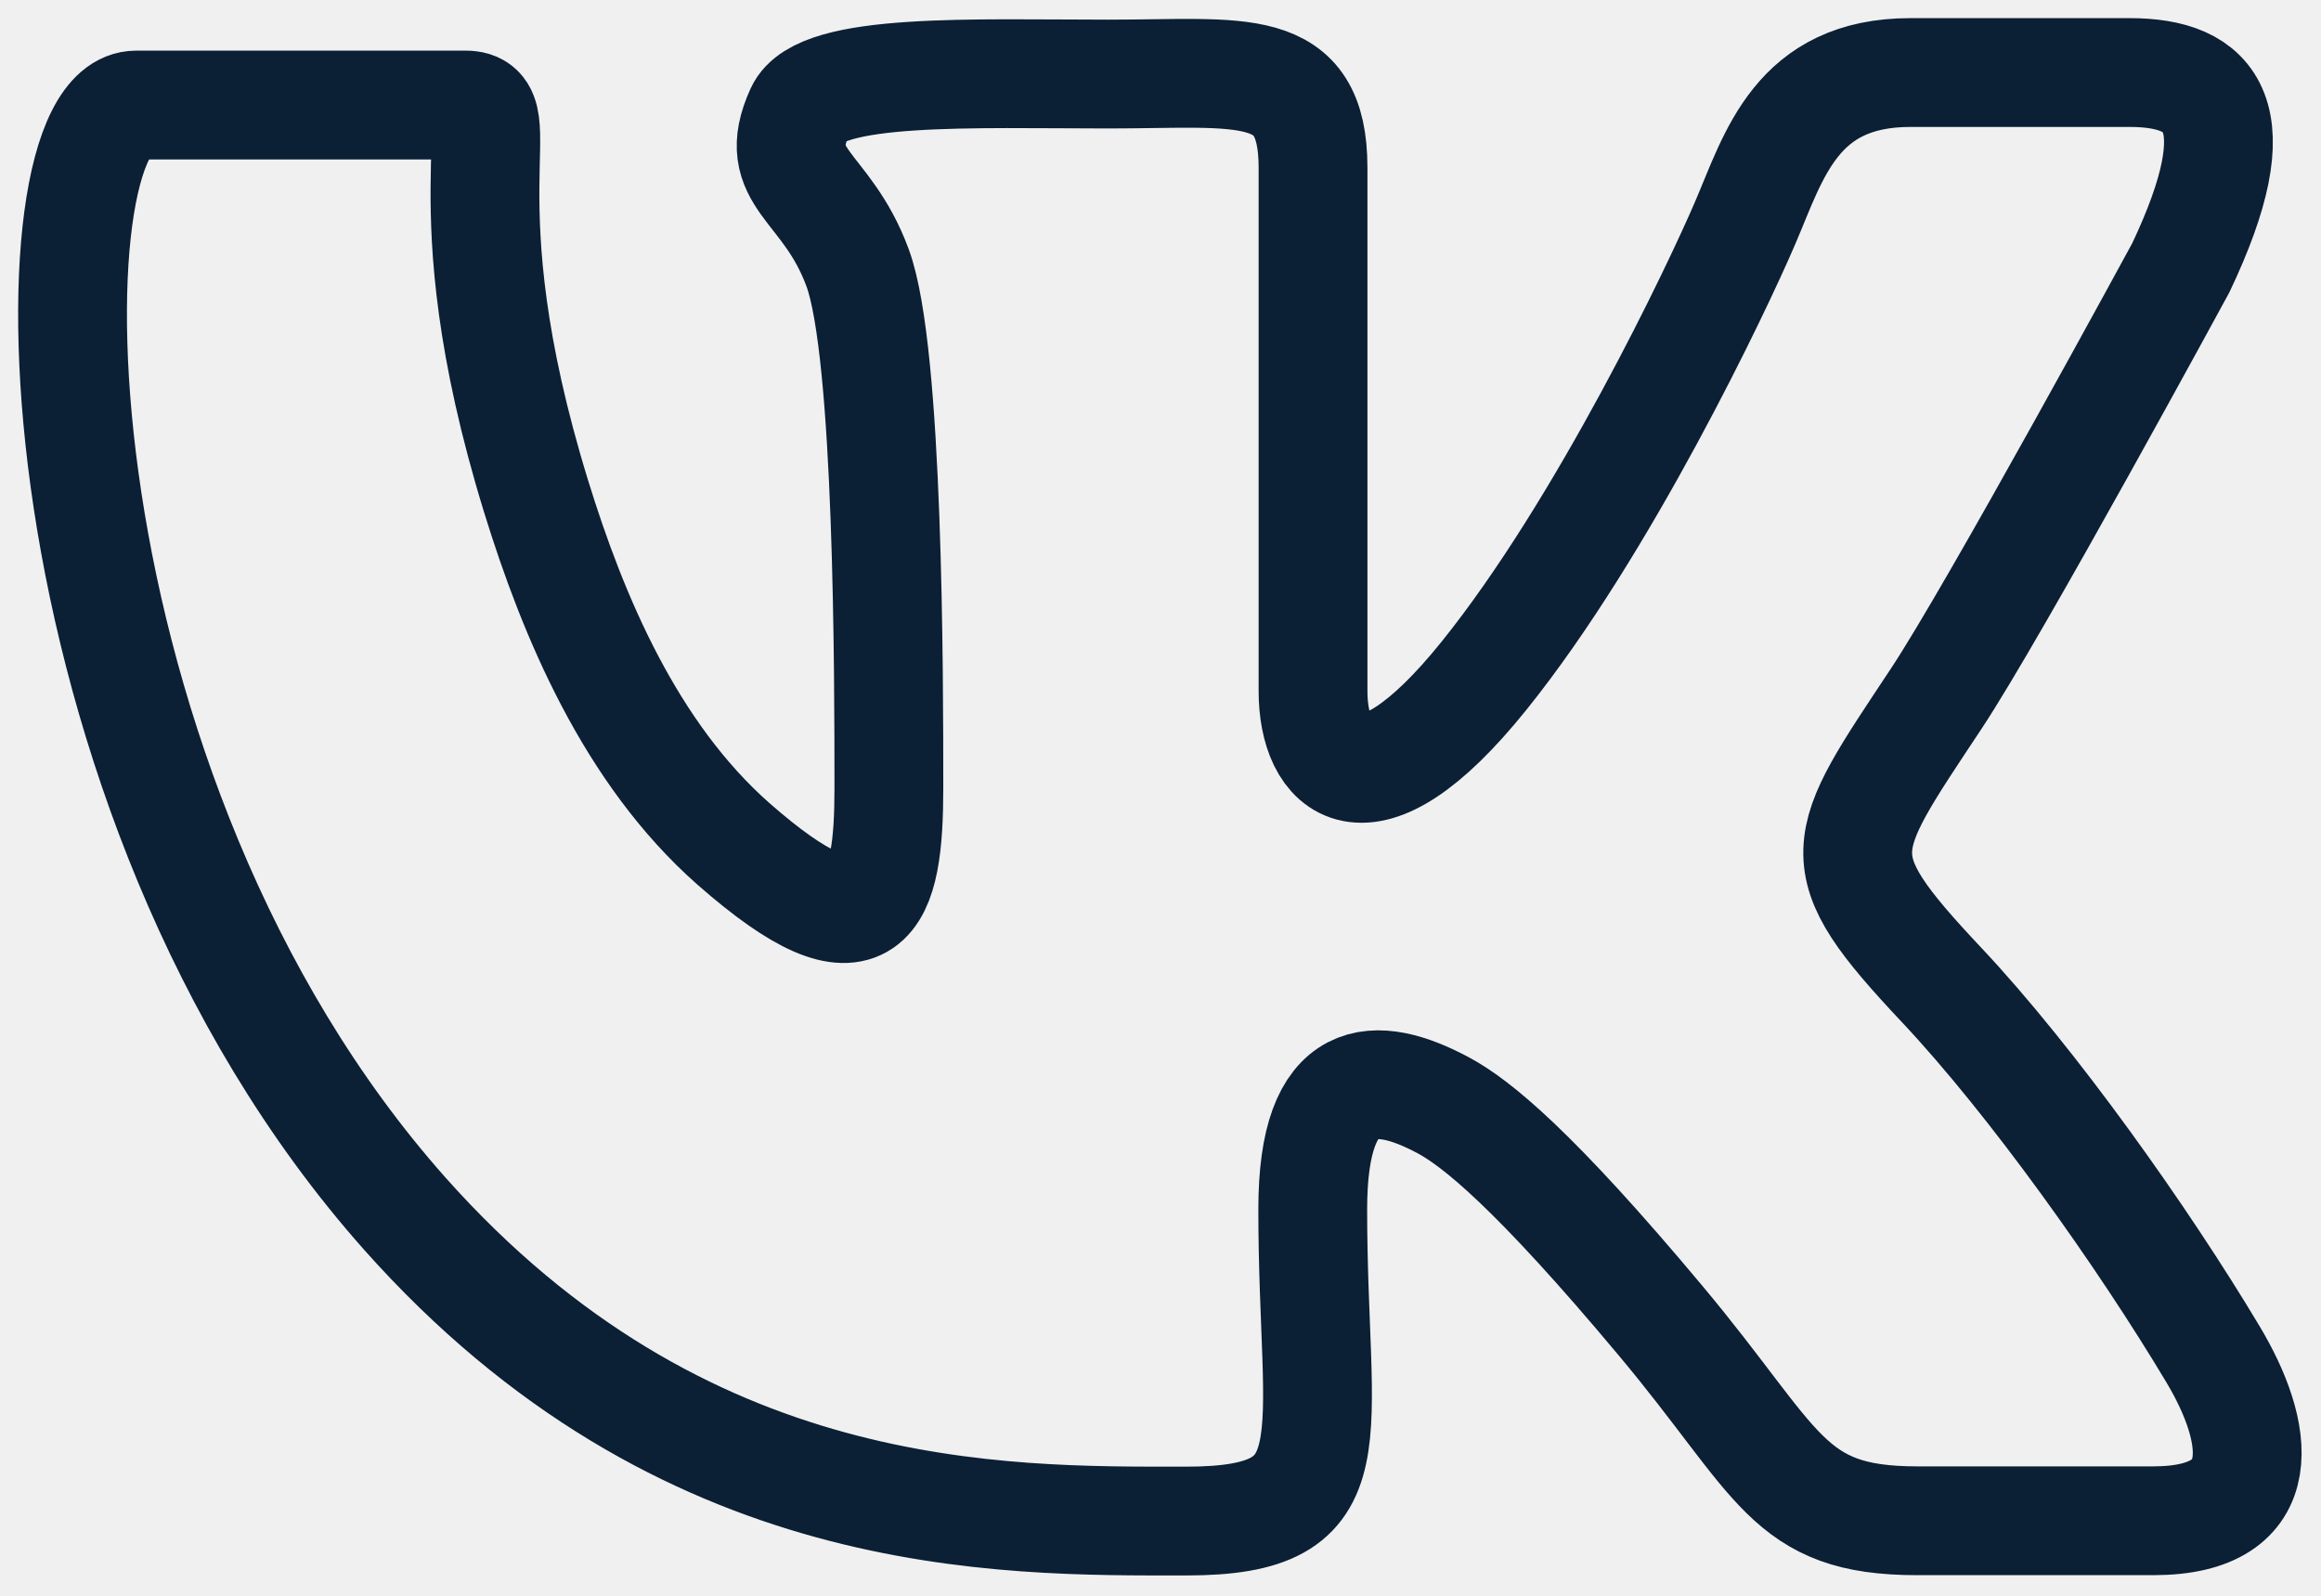
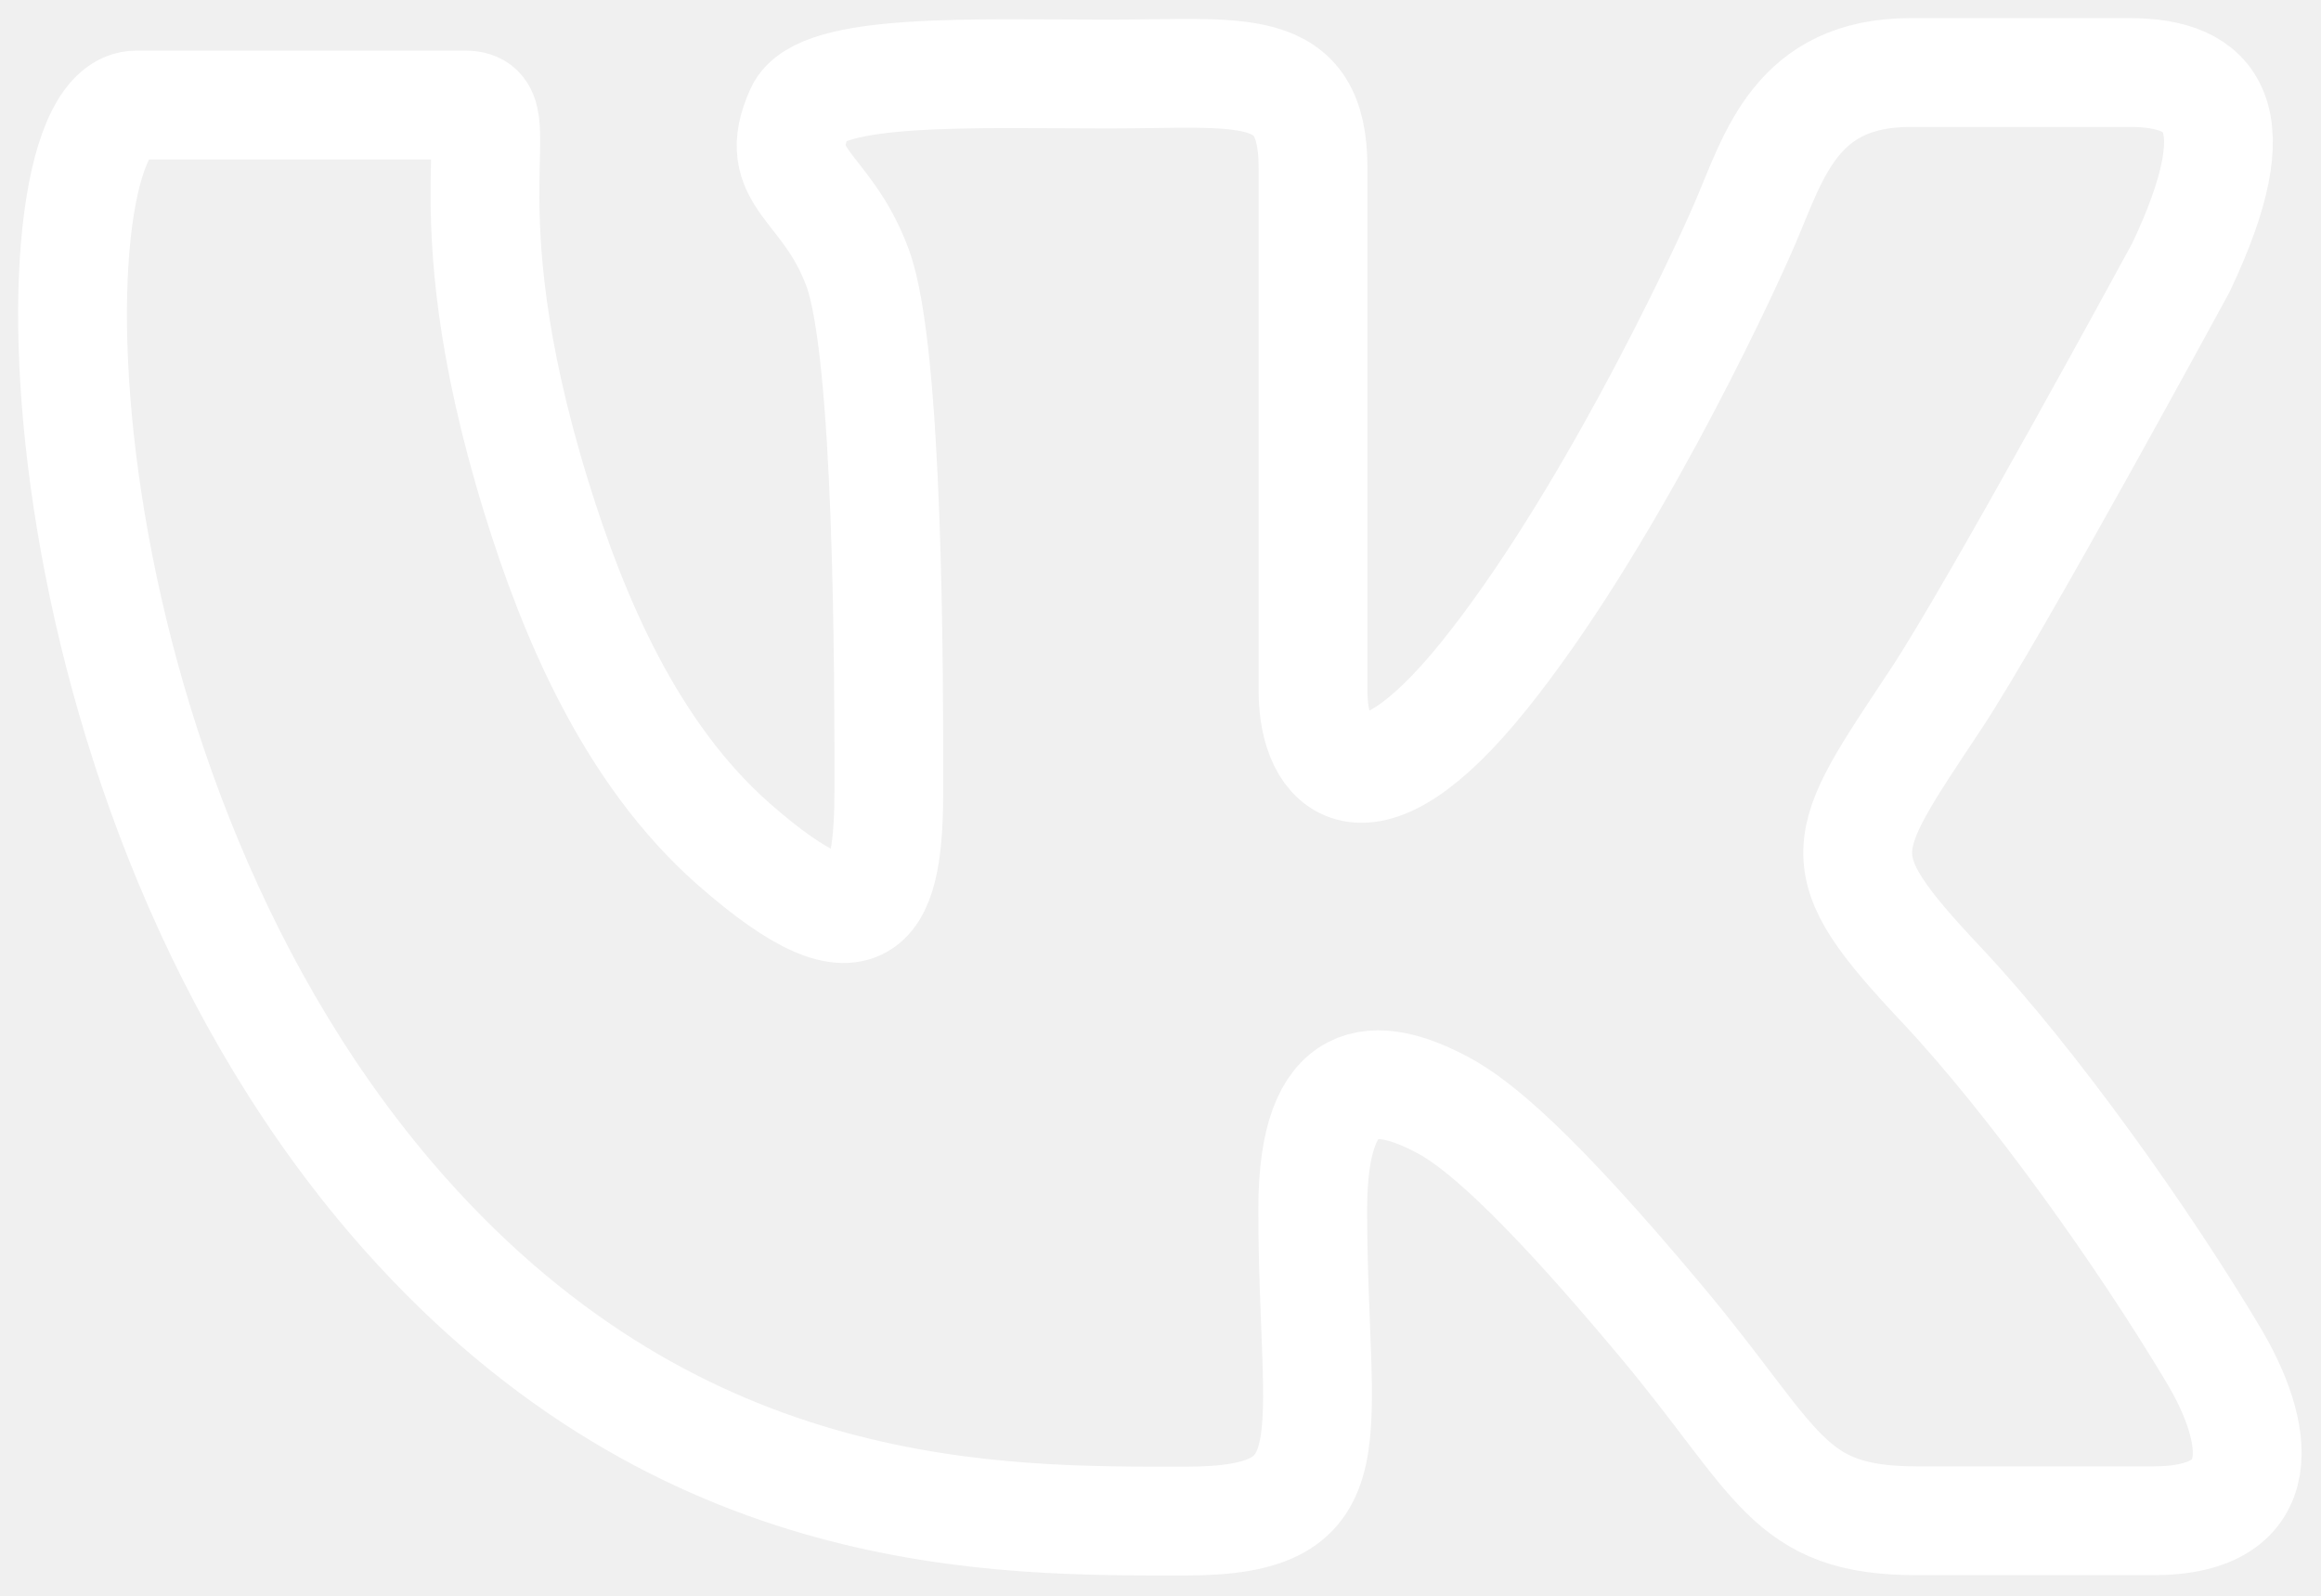
<svg xmlns="http://www.w3.org/2000/svg" width="32" height="22" viewBox="0 0 32 22" fill="none">
-   <path d="M6.417 1.448C7.123 1.448 6.105 2.668 7.391 6.842C7.903 8.503 8.693 10.382 10.111 11.633C11.997 13.29 12.255 12.412 12.255 10.868C12.255 9.323 12.255 4.86 11.824 3.692C11.393 2.523 10.603 2.472 11.03 1.534C11.305 0.928 13.435 1.021 15.277 1.021C17.119 1.021 18.103 0.81 18.103 2.313C18.103 3.816 18.103 8.489 18.103 9.53C18.103 10.571 18.808 11.367 20.457 9.32C22.106 7.273 23.673 3.981 24.066 3.061C24.46 2.141 24.768 1 26.339 1H29.361C30.508 1 31.067 1.586 30.067 3.692C30.067 3.692 27.502 8.417 26.692 9.637C25.338 11.681 25.142 11.85 26.77 13.58C28.025 14.914 29.551 17.064 30.511 18.671C31.142 19.725 31.373 20.966 29.687 20.966C26.98 20.966 29.137 20.966 26.43 20.966C24.626 20.966 24.544 20.177 22.896 18.209C21.152 16.124 20.352 15.479 19.891 15.234C18.978 14.748 18.099 14.71 18.099 16.672C18.099 19.884 18.686 20.97 16.353 20.97C13.802 20.97 9.423 21.052 5.579 16.73C0.39 10.885 0.342 1.448 1.879 1.448C1.879 1.448 5.712 1.448 6.417 1.448Z" stroke="#0b1f35" stroke-width="1.5" stroke-miterlimit="10" stroke-linecap="round" stroke-linejoin="round" />
+   <path d="M6.417 1.448C7.123 1.448 6.105 2.668 7.391 6.842C7.903 8.503 8.693 10.382 10.111 11.633C11.997 13.29 12.255 12.412 12.255 10.868C12.255 9.323 12.255 4.86 11.824 3.692C11.393 2.523 10.603 2.472 11.03 1.534C11.305 0.928 13.435 1.021 15.277 1.021C17.119 1.021 18.103 0.81 18.103 2.313C18.103 3.816 18.103 8.489 18.103 9.53C18.103 10.571 18.808 11.367 20.457 9.32C22.106 7.273 23.673 3.981 24.066 3.061C24.46 2.141 24.768 1 26.339 1H29.361C30.508 1 31.067 1.586 30.067 3.692C30.067 3.692 27.502 8.417 26.692 9.637C25.338 11.681 25.142 11.85 26.77 13.58C28.025 14.914 29.551 17.064 30.511 18.671C31.142 19.725 31.373 20.966 29.687 20.966C26.98 20.966 29.137 20.966 26.43 20.966C24.626 20.966 24.544 20.177 22.896 18.209C21.152 16.124 20.352 15.479 19.891 15.234C18.978 14.748 18.099 14.71 18.099 16.672C18.099 19.884 18.686 20.97 16.353 20.97C13.802 20.97 9.423 21.052 5.579 16.73C0.39 10.885 0.342 1.448 1.879 1.448C1.879 1.448 5.712 1.448 6.417 1.448Z" stroke="#FFF" stroke-width="1.5" stroke-miterlimit="10" stroke-linecap="round" stroke-linejoin="round" />
</svg>
